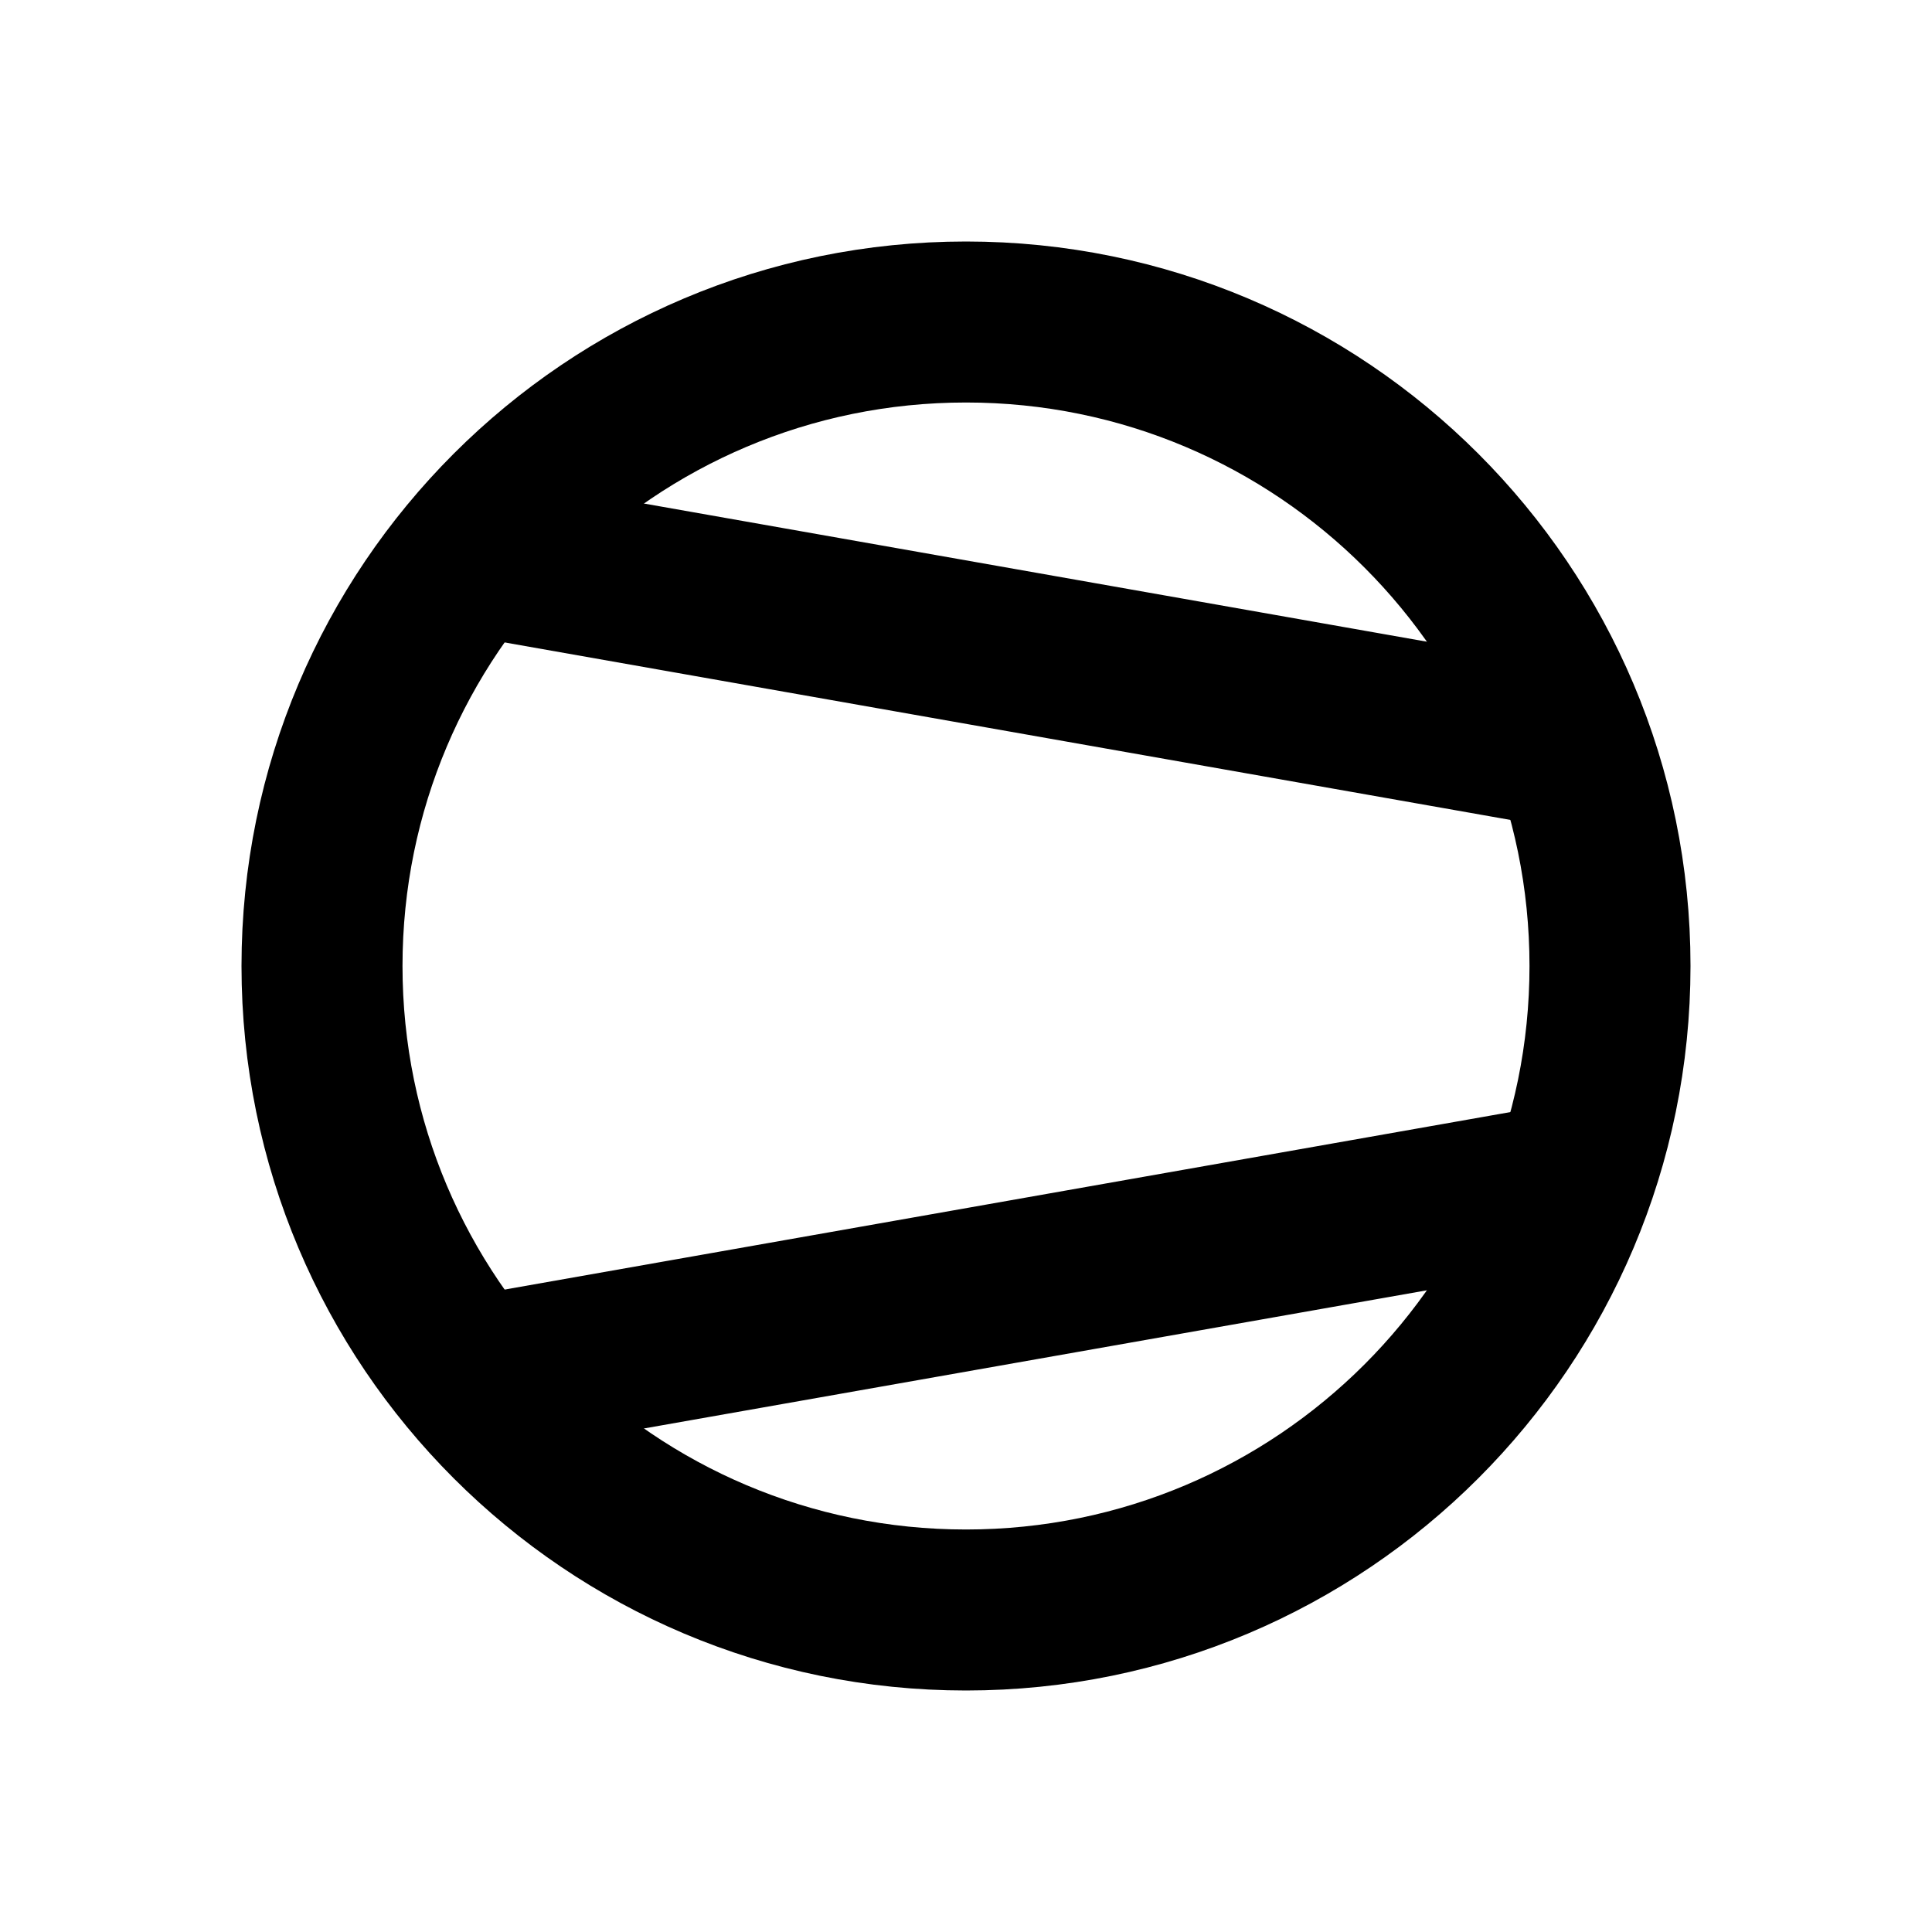
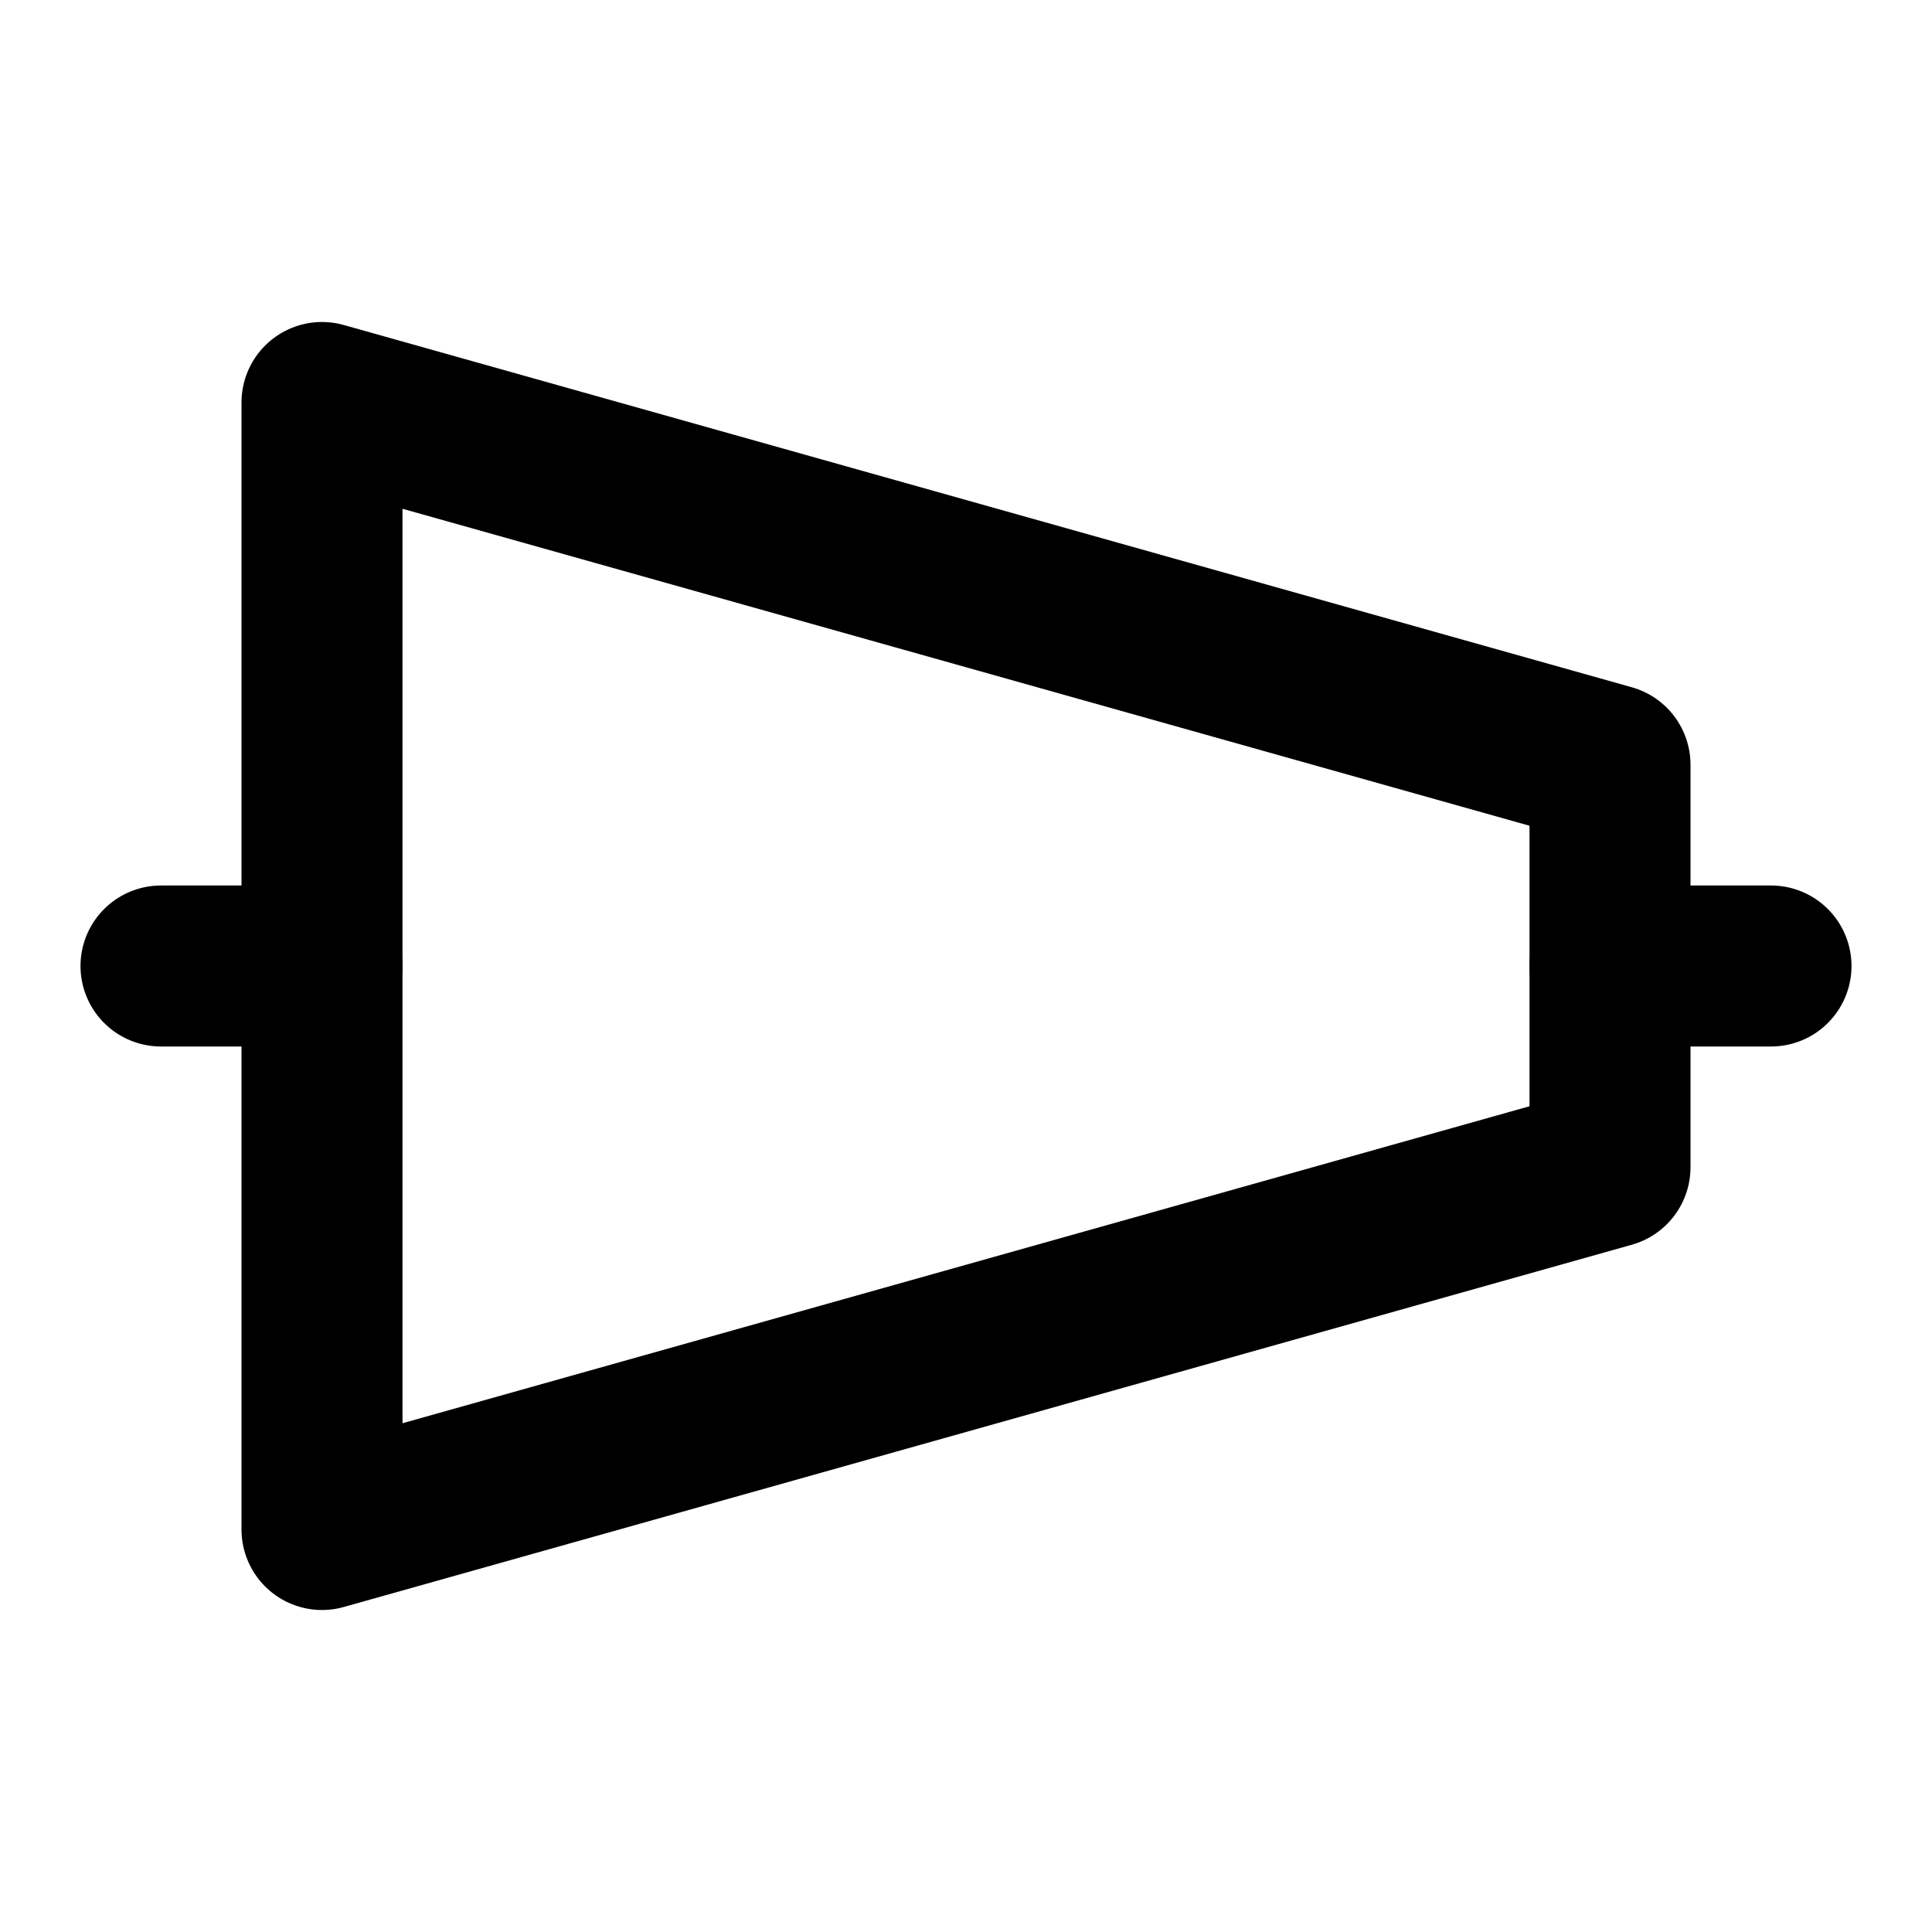
<svg xmlns="http://www.w3.org/2000/svg" viewBox="0 0 24 24" fill="none" stroke="currentColor" stroke-width="2" stroke-linecap="round" stroke-linejoin="round">
-   <circle cx="12" cy="12" r="8" />
-   <path d="M5.9 6.9l13.6 2.4" />
-   <path d="M5.9 17.1l13.6 -2.4" />
+   <path d="M4 5l16 4.5v5l-16 4.5z" />
+   <path d="M20 12h2" />
+   <path d="M2 12h2" />
</svg>
